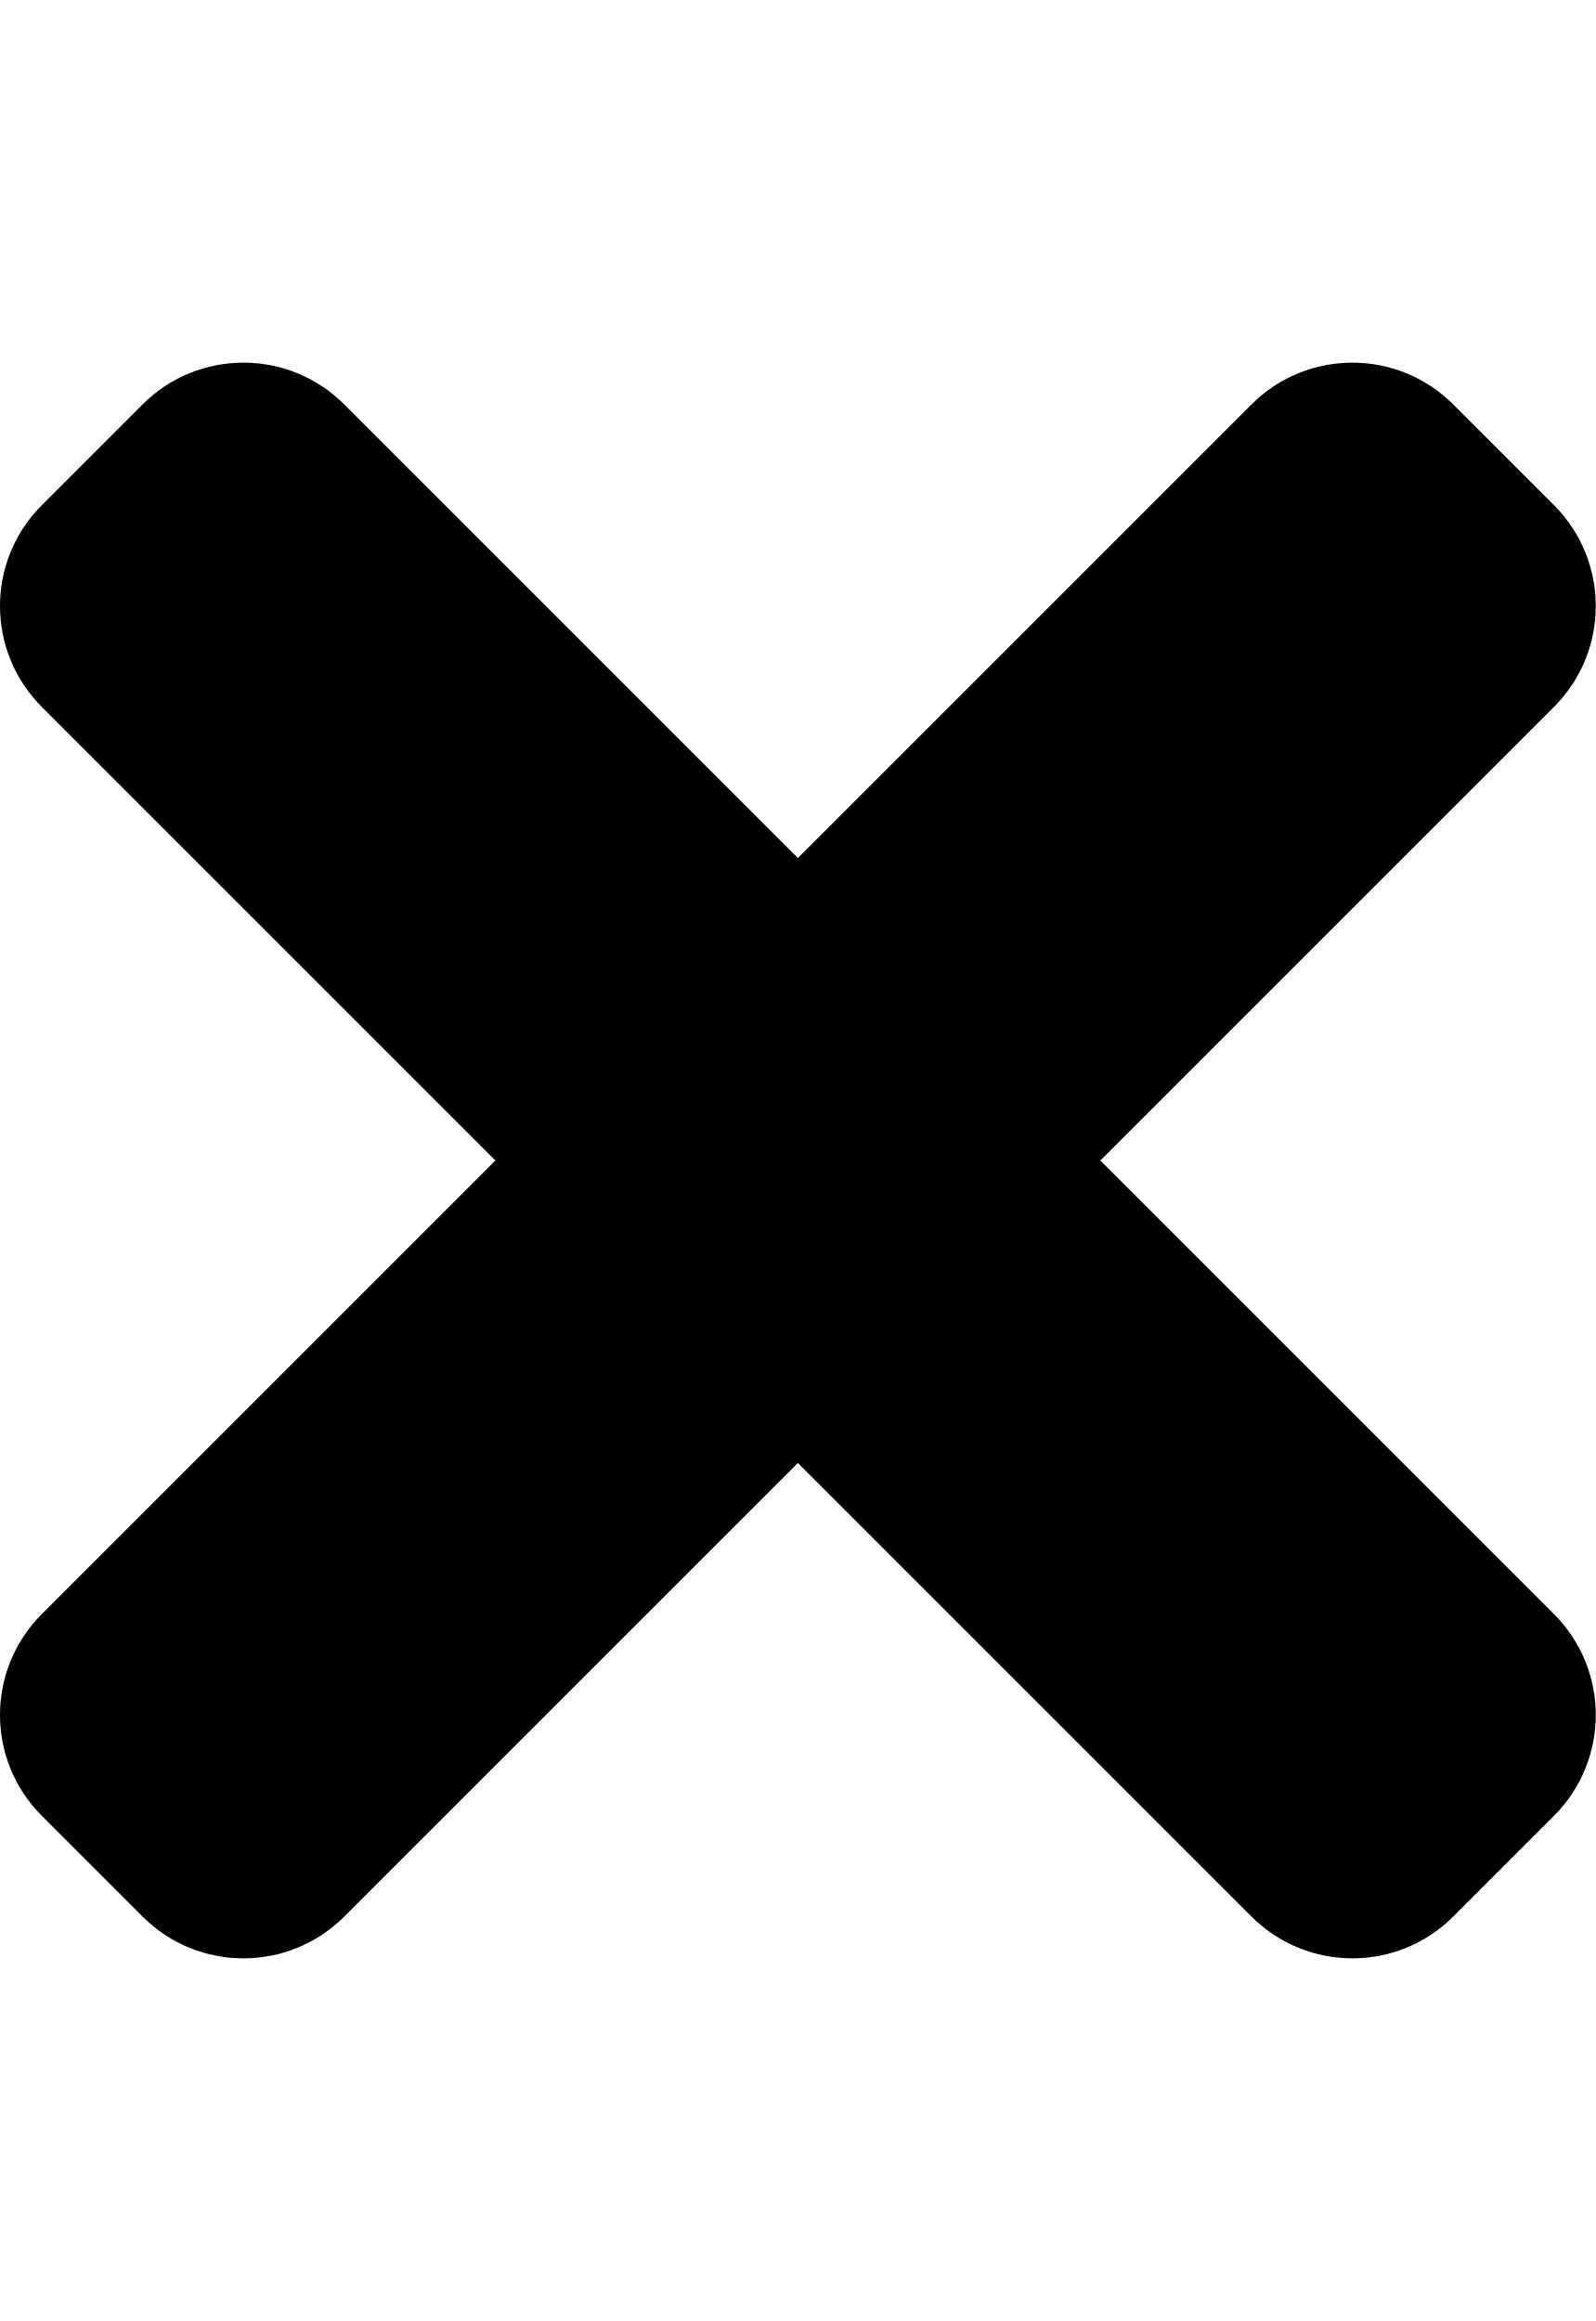
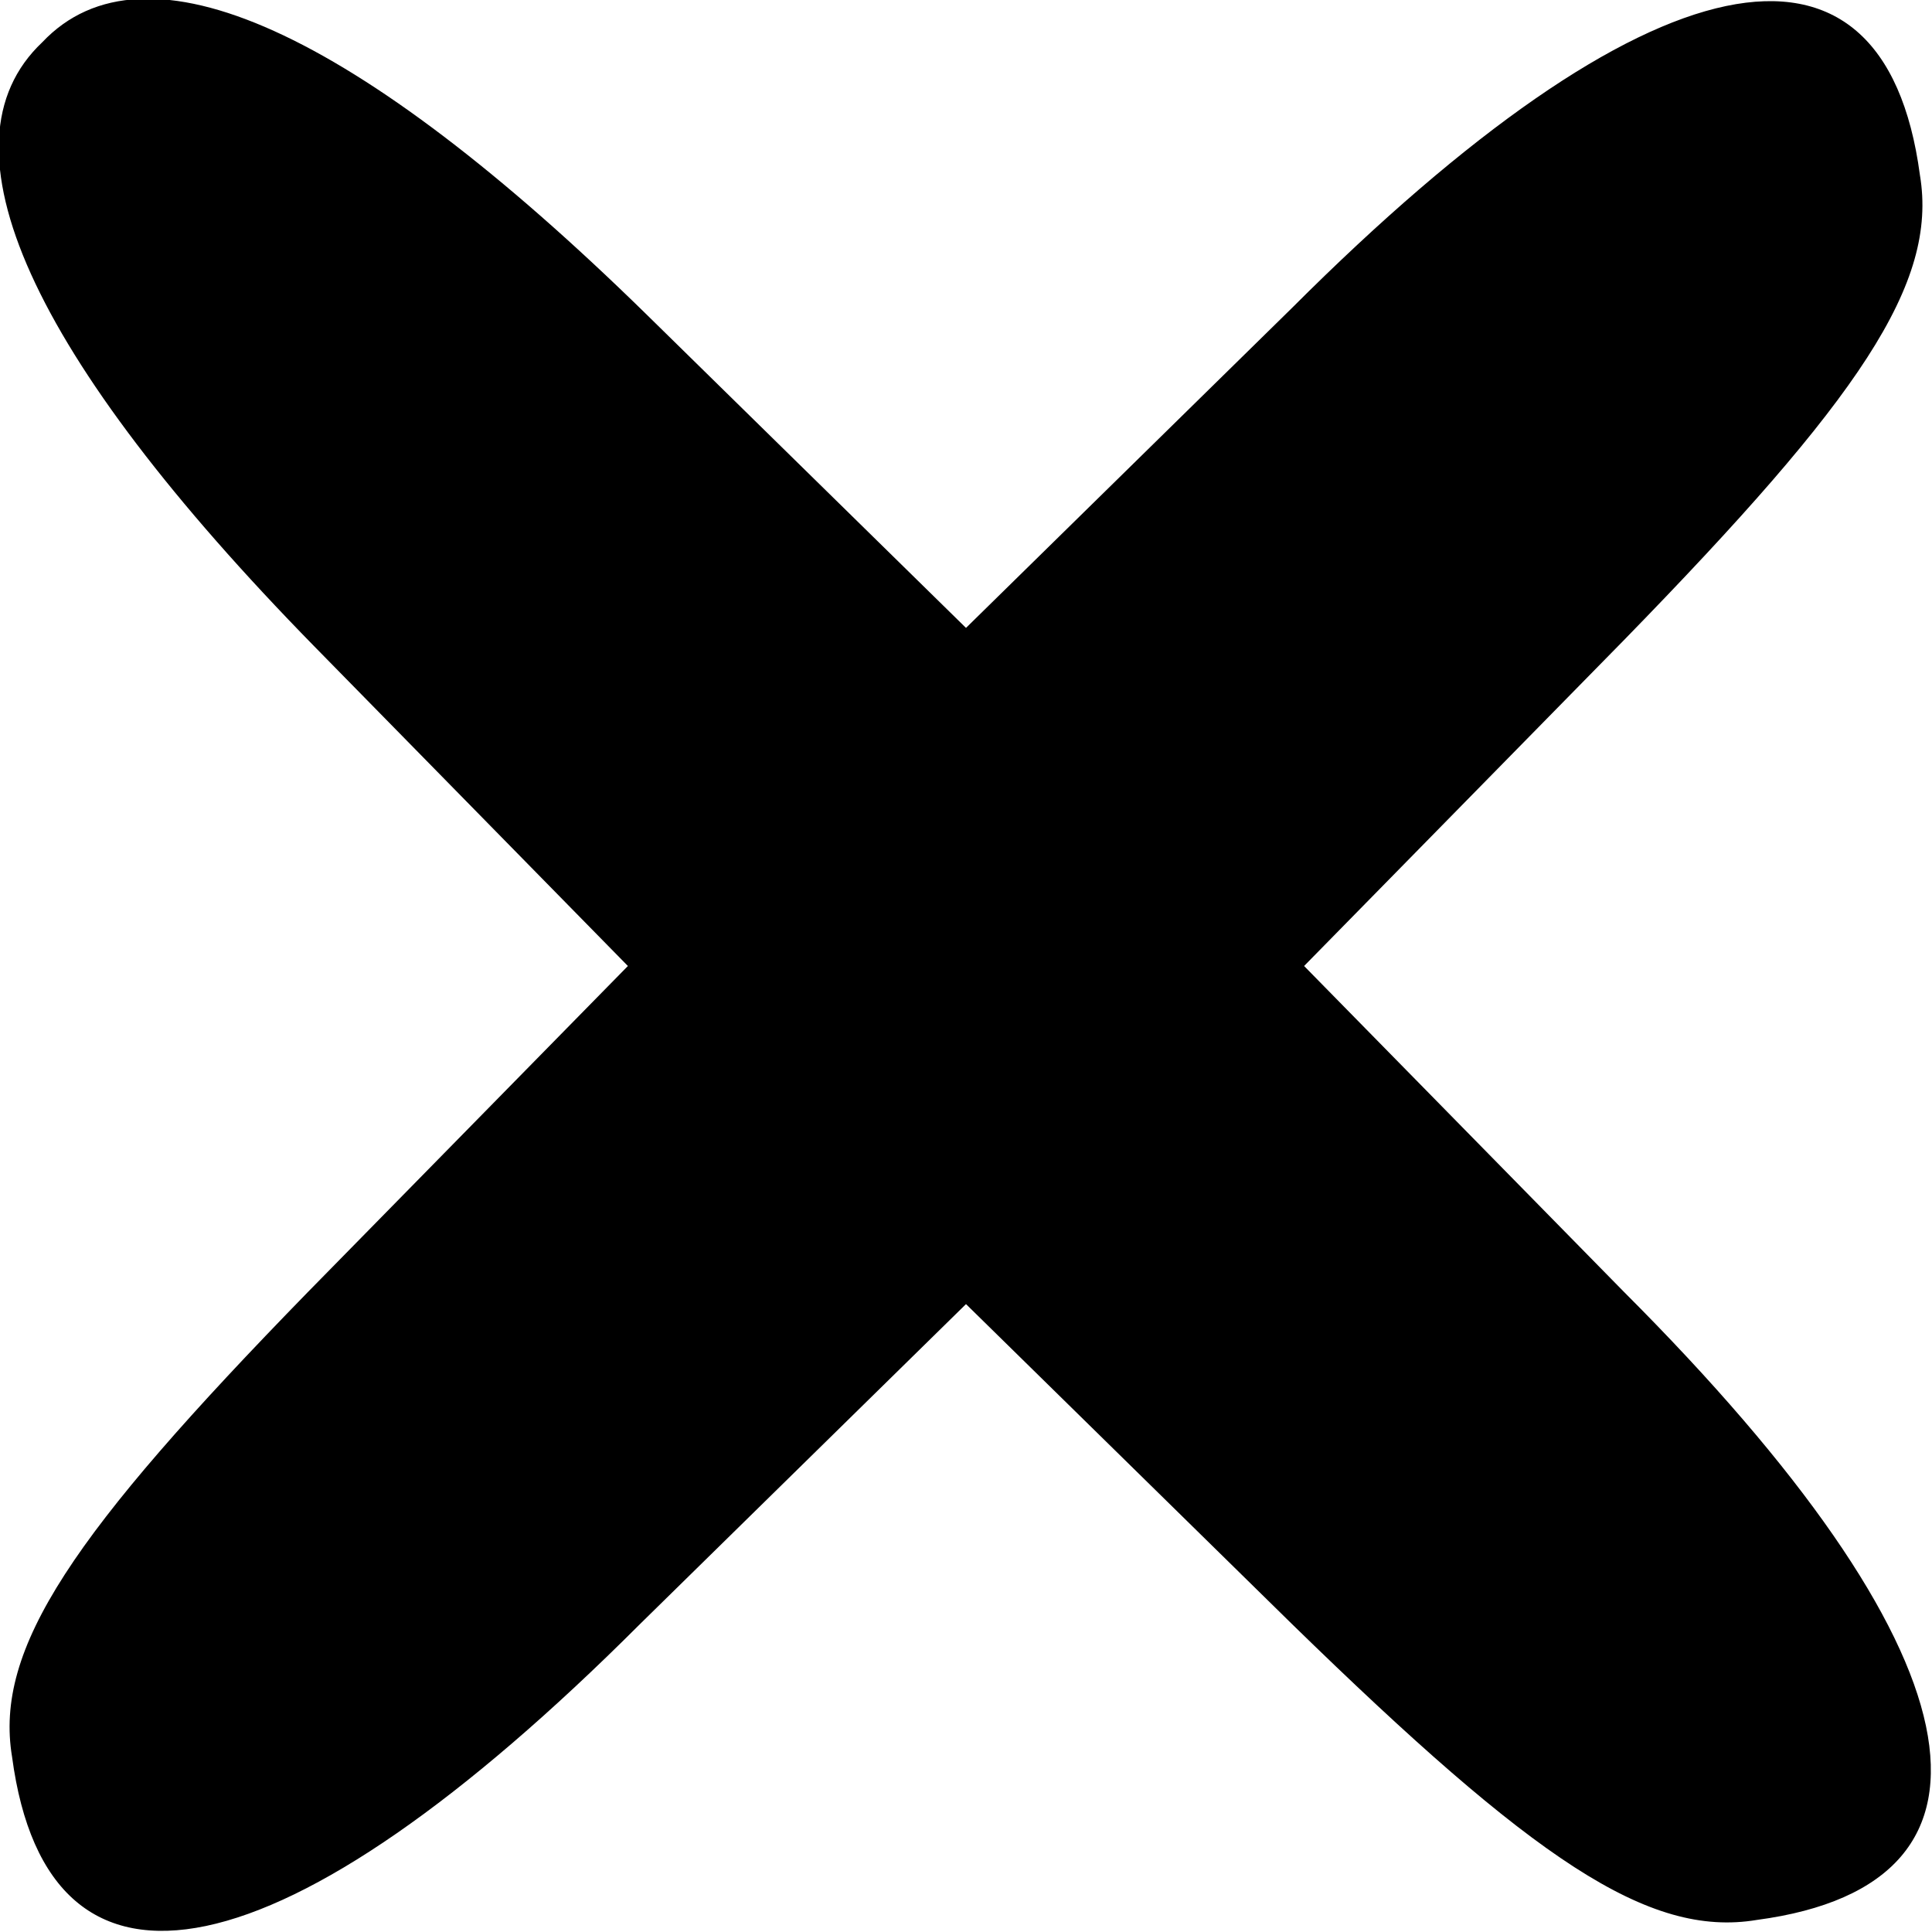
- <svg xmlns="http://www.w3.org/2000/svg" viewBox="0 0 352 512">
-   <path d="M242.72 256l100.07-100.07c12.28-12.28 12.28-32.19 0-44.48l-22.24-22.24c-12.28-12.28-32.19-12.28-44.48 0L176 189.28 75.93 89.21c-12.28-12.28-32.19-12.28-44.48 0L9.21 111.45c-12.28 12.28-12.28 32.19 0 44.48L109.28 256 9.21 356.07c-12.28 12.28-12.28 32.19 0 44.48l22.24 22.24c12.28 12.28 32.2 12.28 44.48 0L176 322.72l100.07 100.07c12.28 12.28 32.2 12.28 44.48 0l22.24-22.24c12.28-12.28 12.28-32.19 0-44.48L242.72 256z" />
+ <svg xmlns="http://www.w3.org/2000/svg" width="32pt" height="32pt" viewBox="0 0 32 32">
+   <g transform="translate(0,32) scale(0.1,-0.1)" fill="#000000" stroke="none">
+     <path d="M7 313 c-18 -17 -2 -52 45 -100 l52 -53 -53 -54 c-39 -40 -52 -59 -49 -77 6 -45 45 -37 104 22 l54 53 54 -53 c40 -39 59 -52 77 -49 45 6 37 45 -22 104 l-53 54 53 54 c39 40 52 59 49 77 -6 45 -45 37 -104 -22 l-54 -53 -53 52 c-48 47 -83 63 -100 45z" />
+   </g>
</svg>
